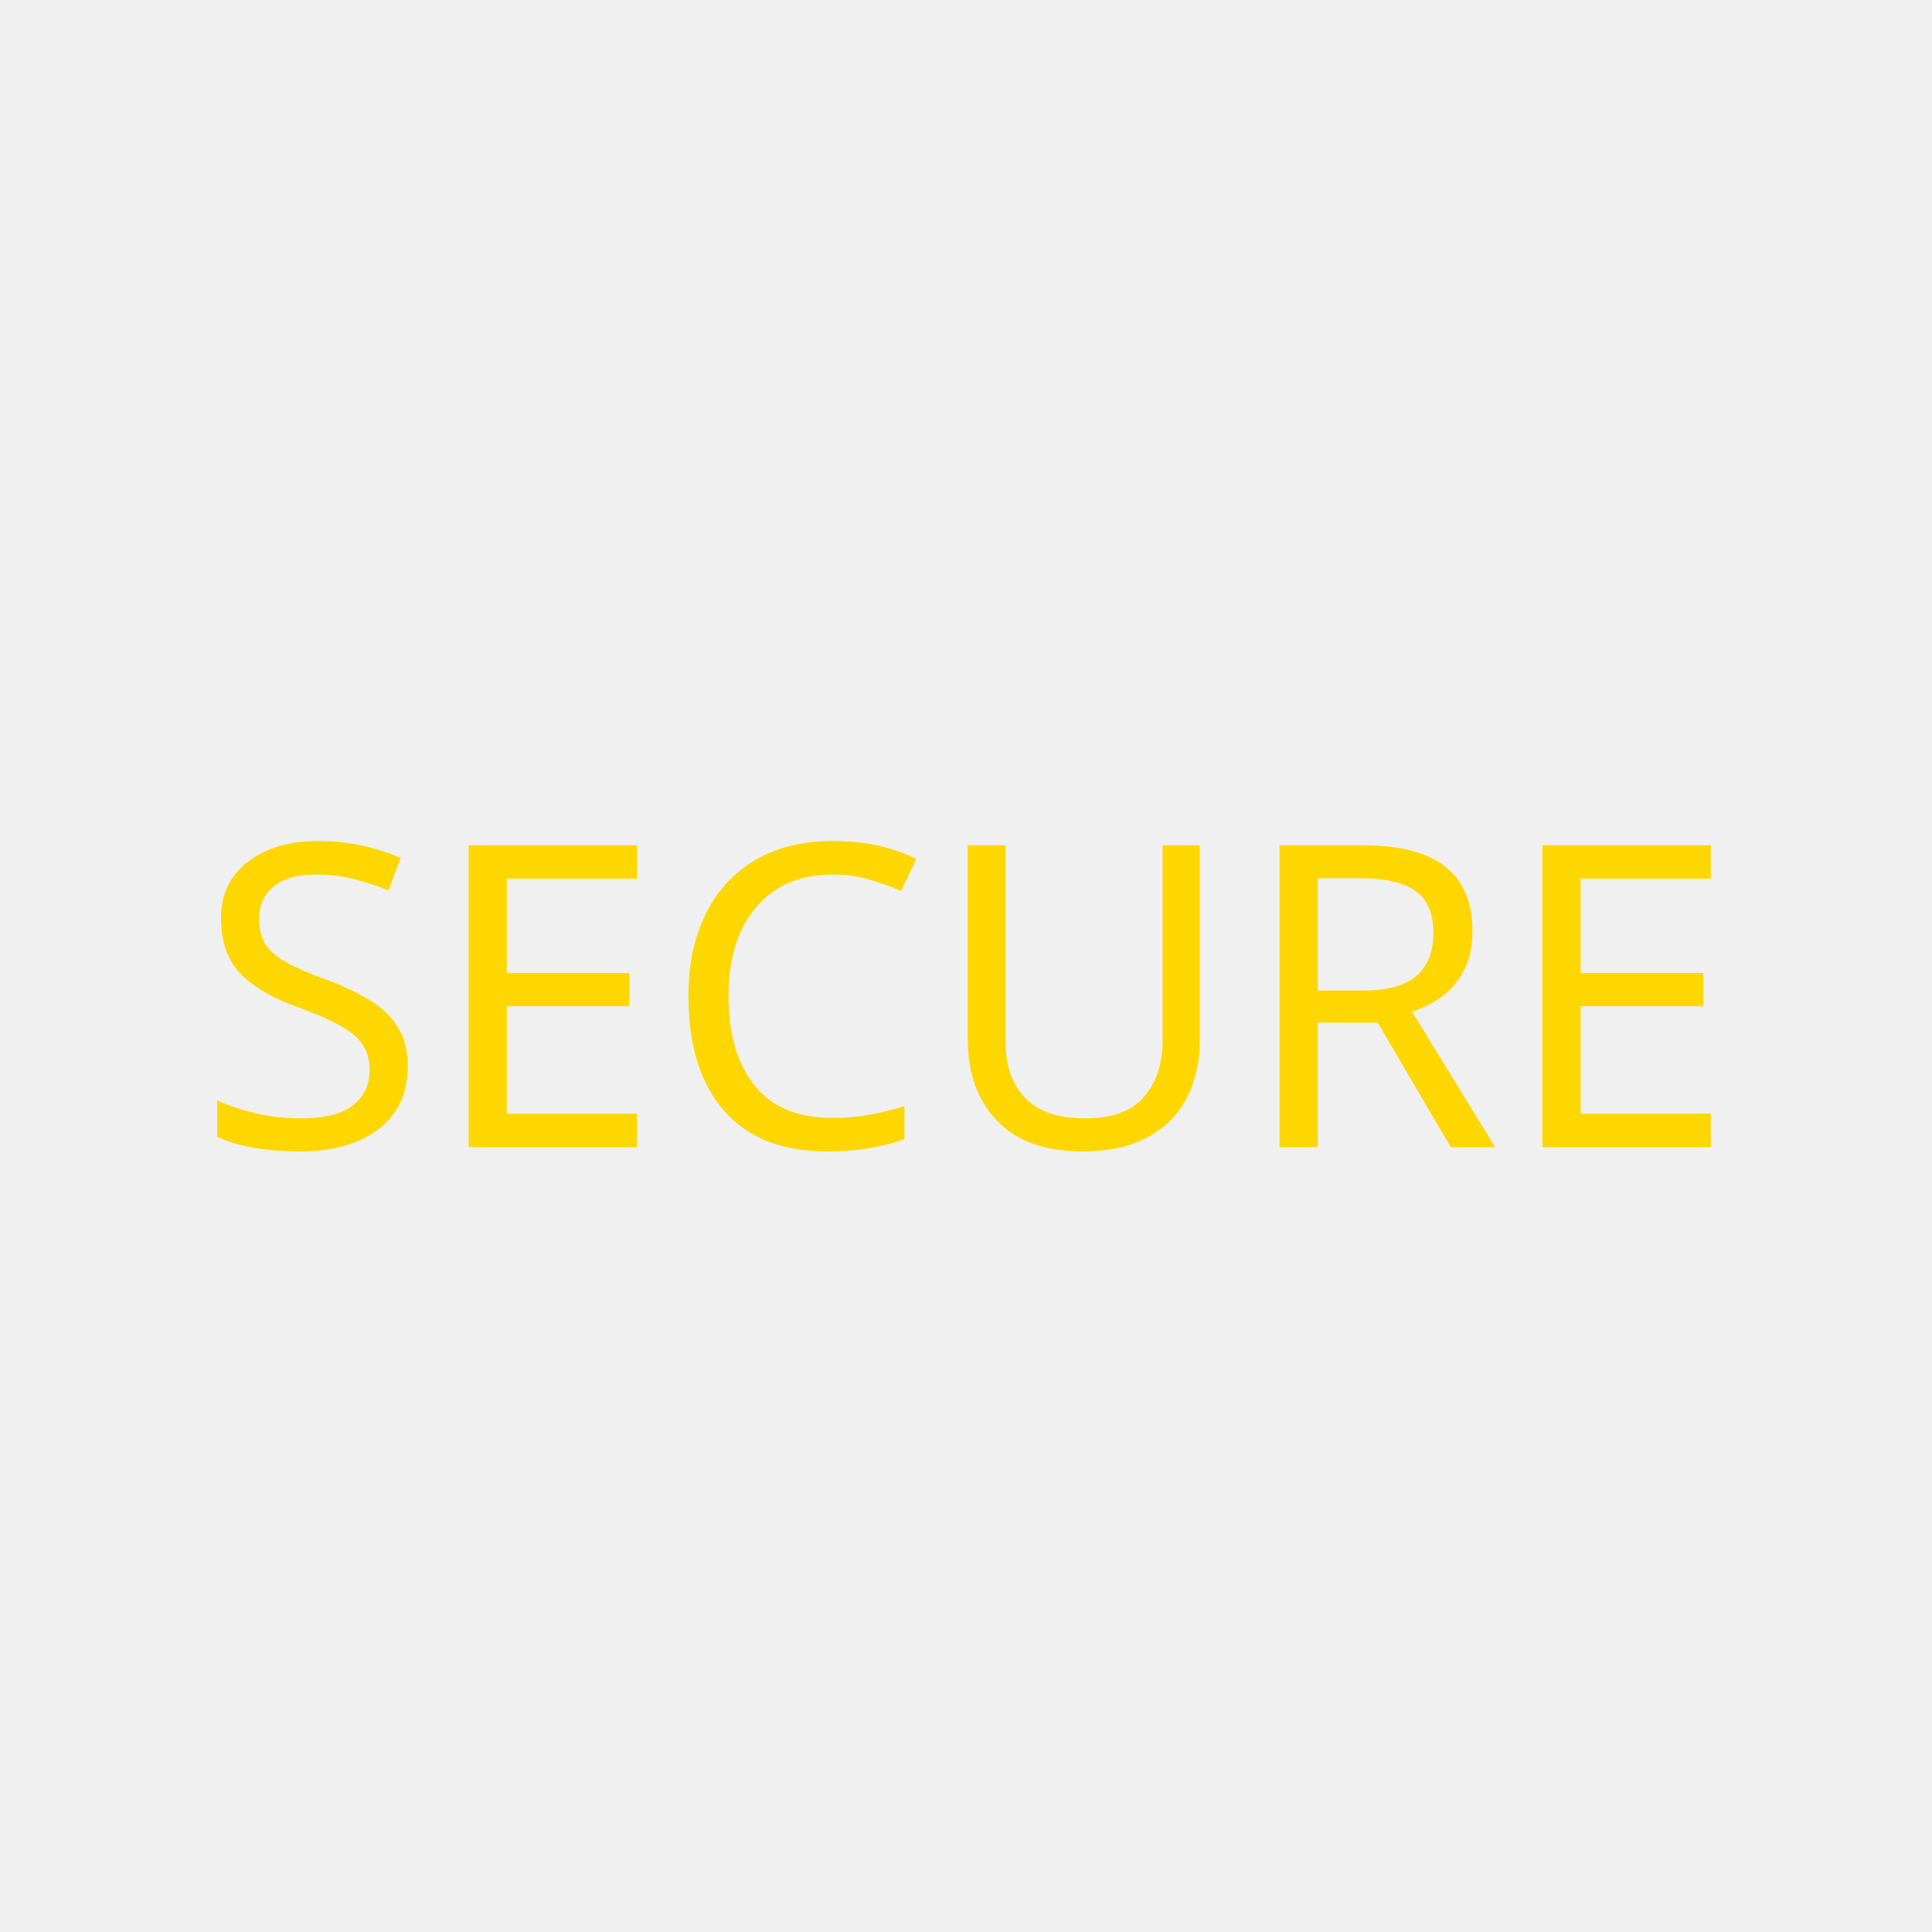
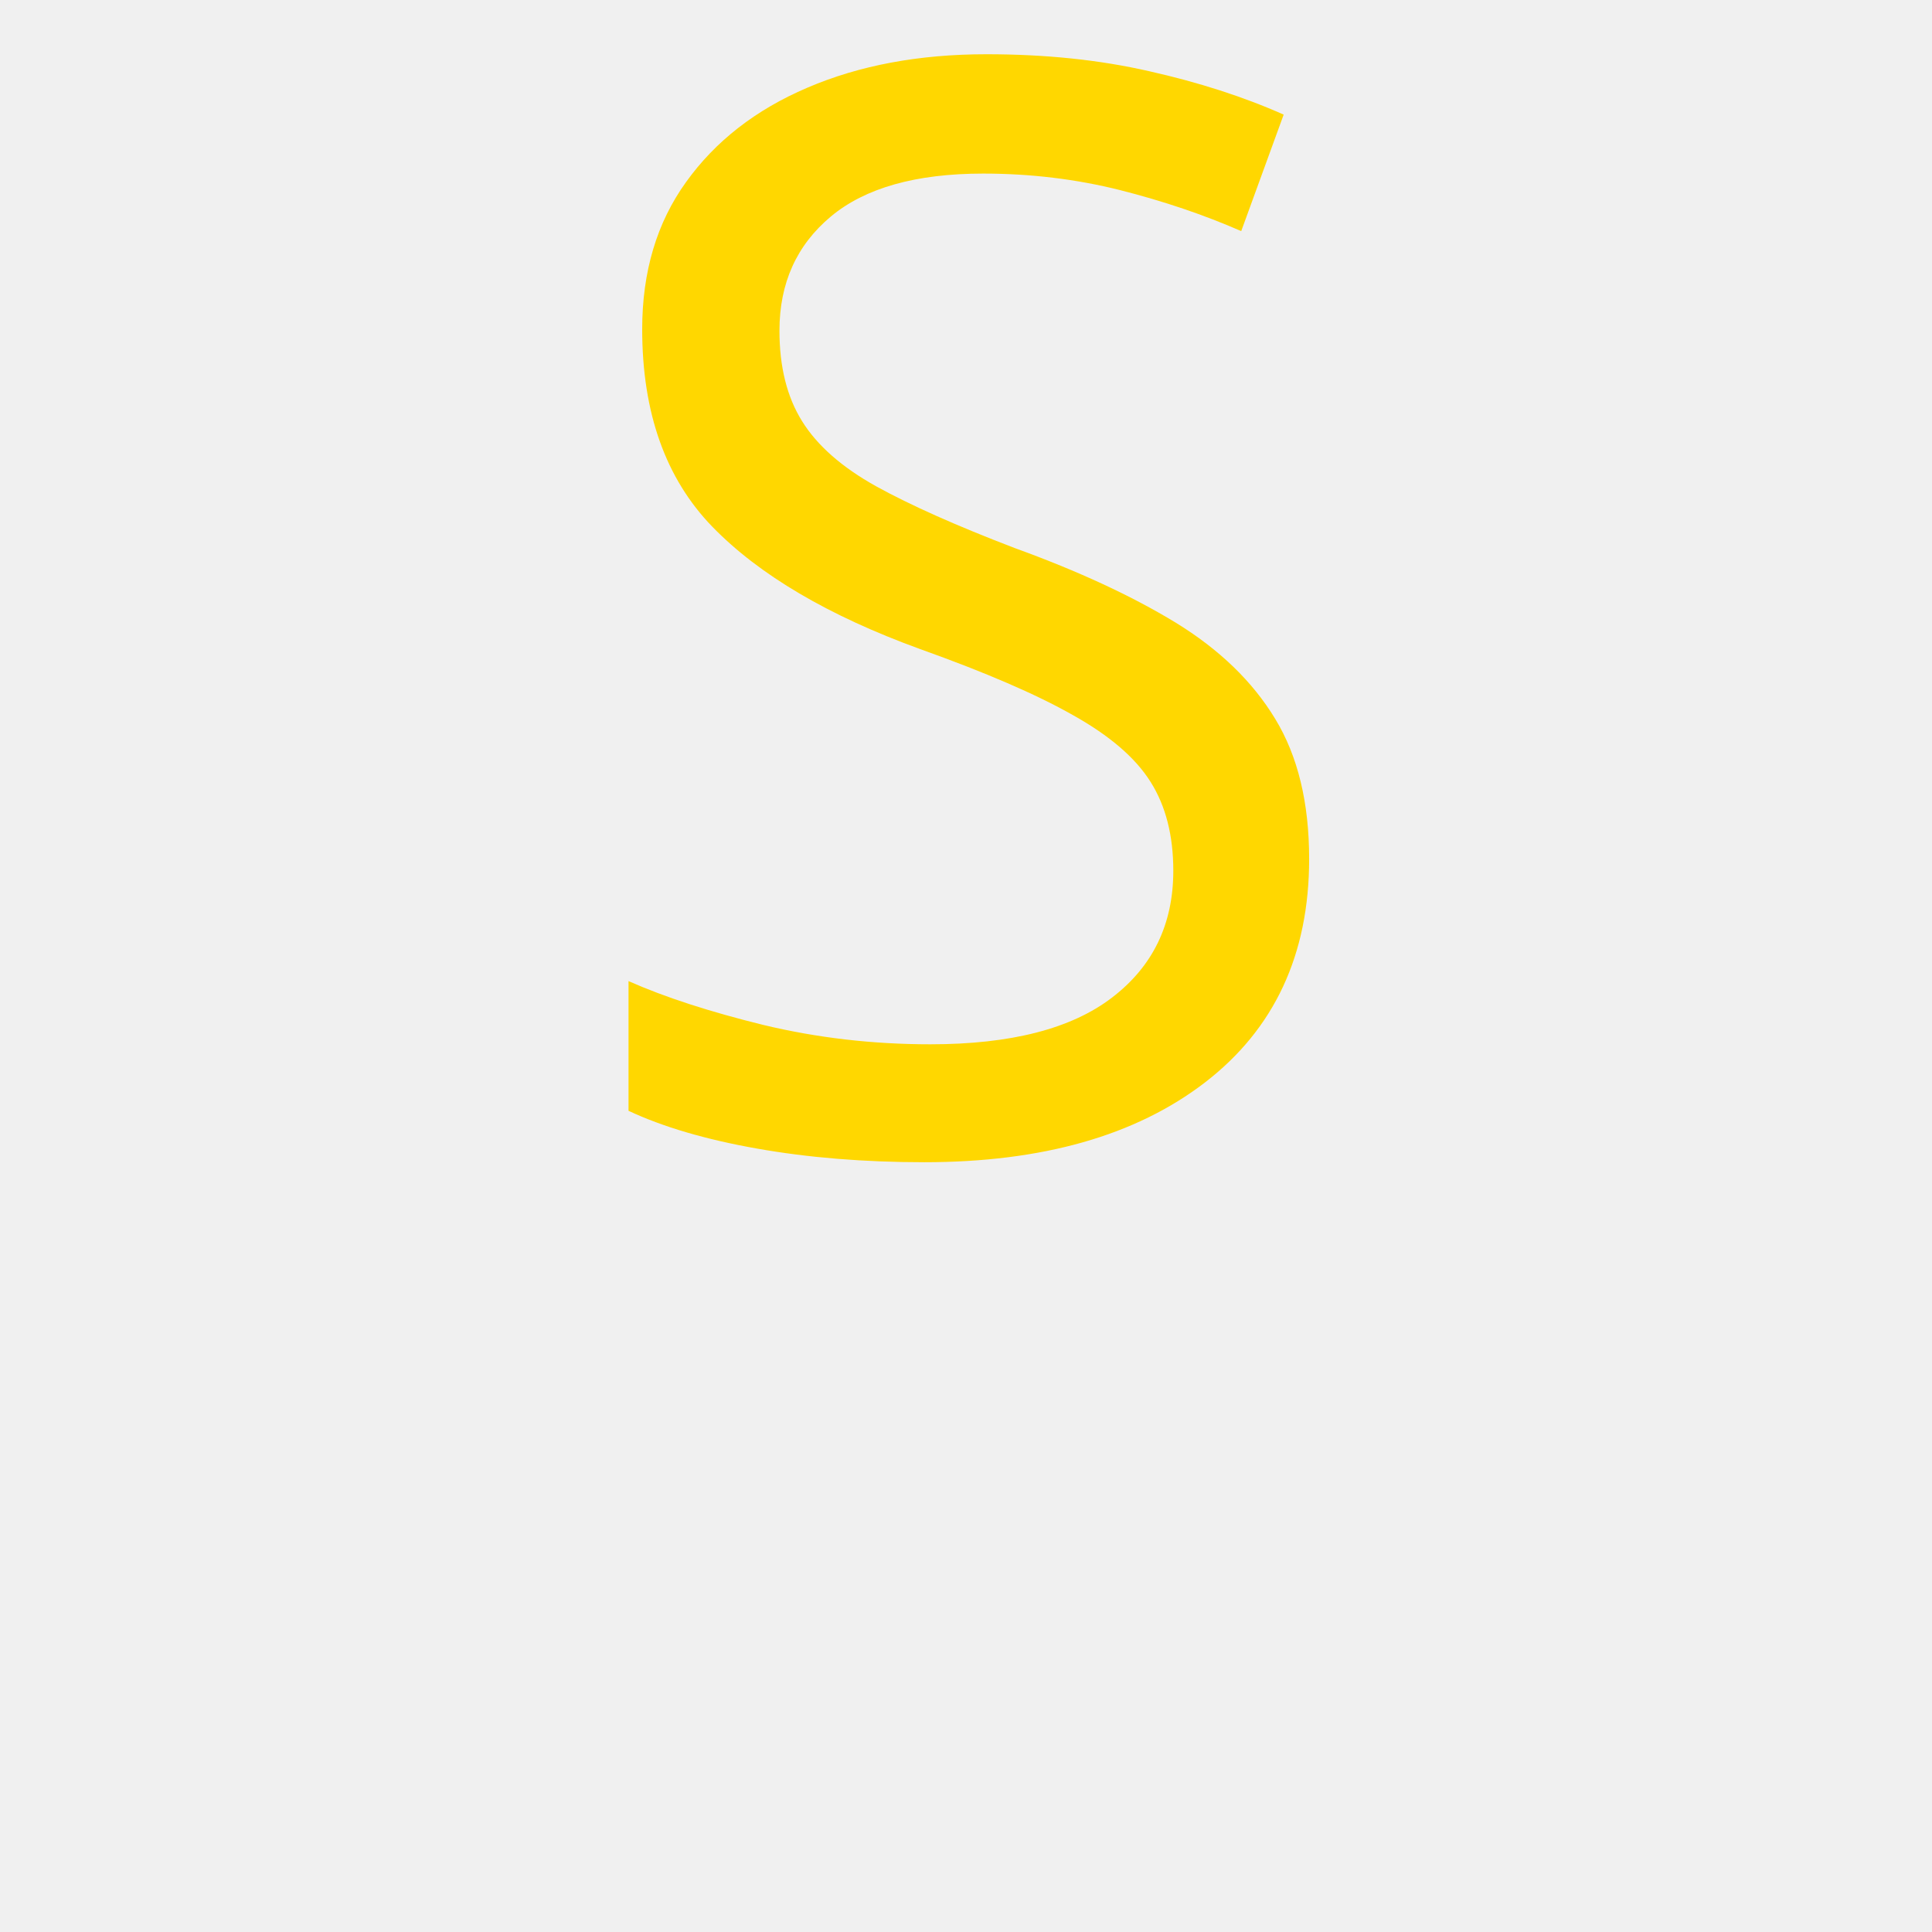
<svg xmlns="http://www.w3.org/2000/svg" version="1.1" id="Capa_1" x="0px" y="0px" width="64px" height="64px" viewBox="0 0 64 64" style="enable-background:new 0 0 64 64;" xml:space="preserve">
  <style type="text/css">
	.st0{fill:#FFFFFF;}
	.st1{fill:#007AFF;}
</style>
  <g>
-     <text x="32" y="38" font-size="14" font-family="Impact, Charcoal, sans-serif" fill="#FFD700" text-anchor="middle">SECURE</text>
+     <text x="32" y="38" font-size="50" font-family="Impact, Charcoal, sans-serif" fill="#FFD700" text-anchor="middle">S</text>
  </g>
</svg>
